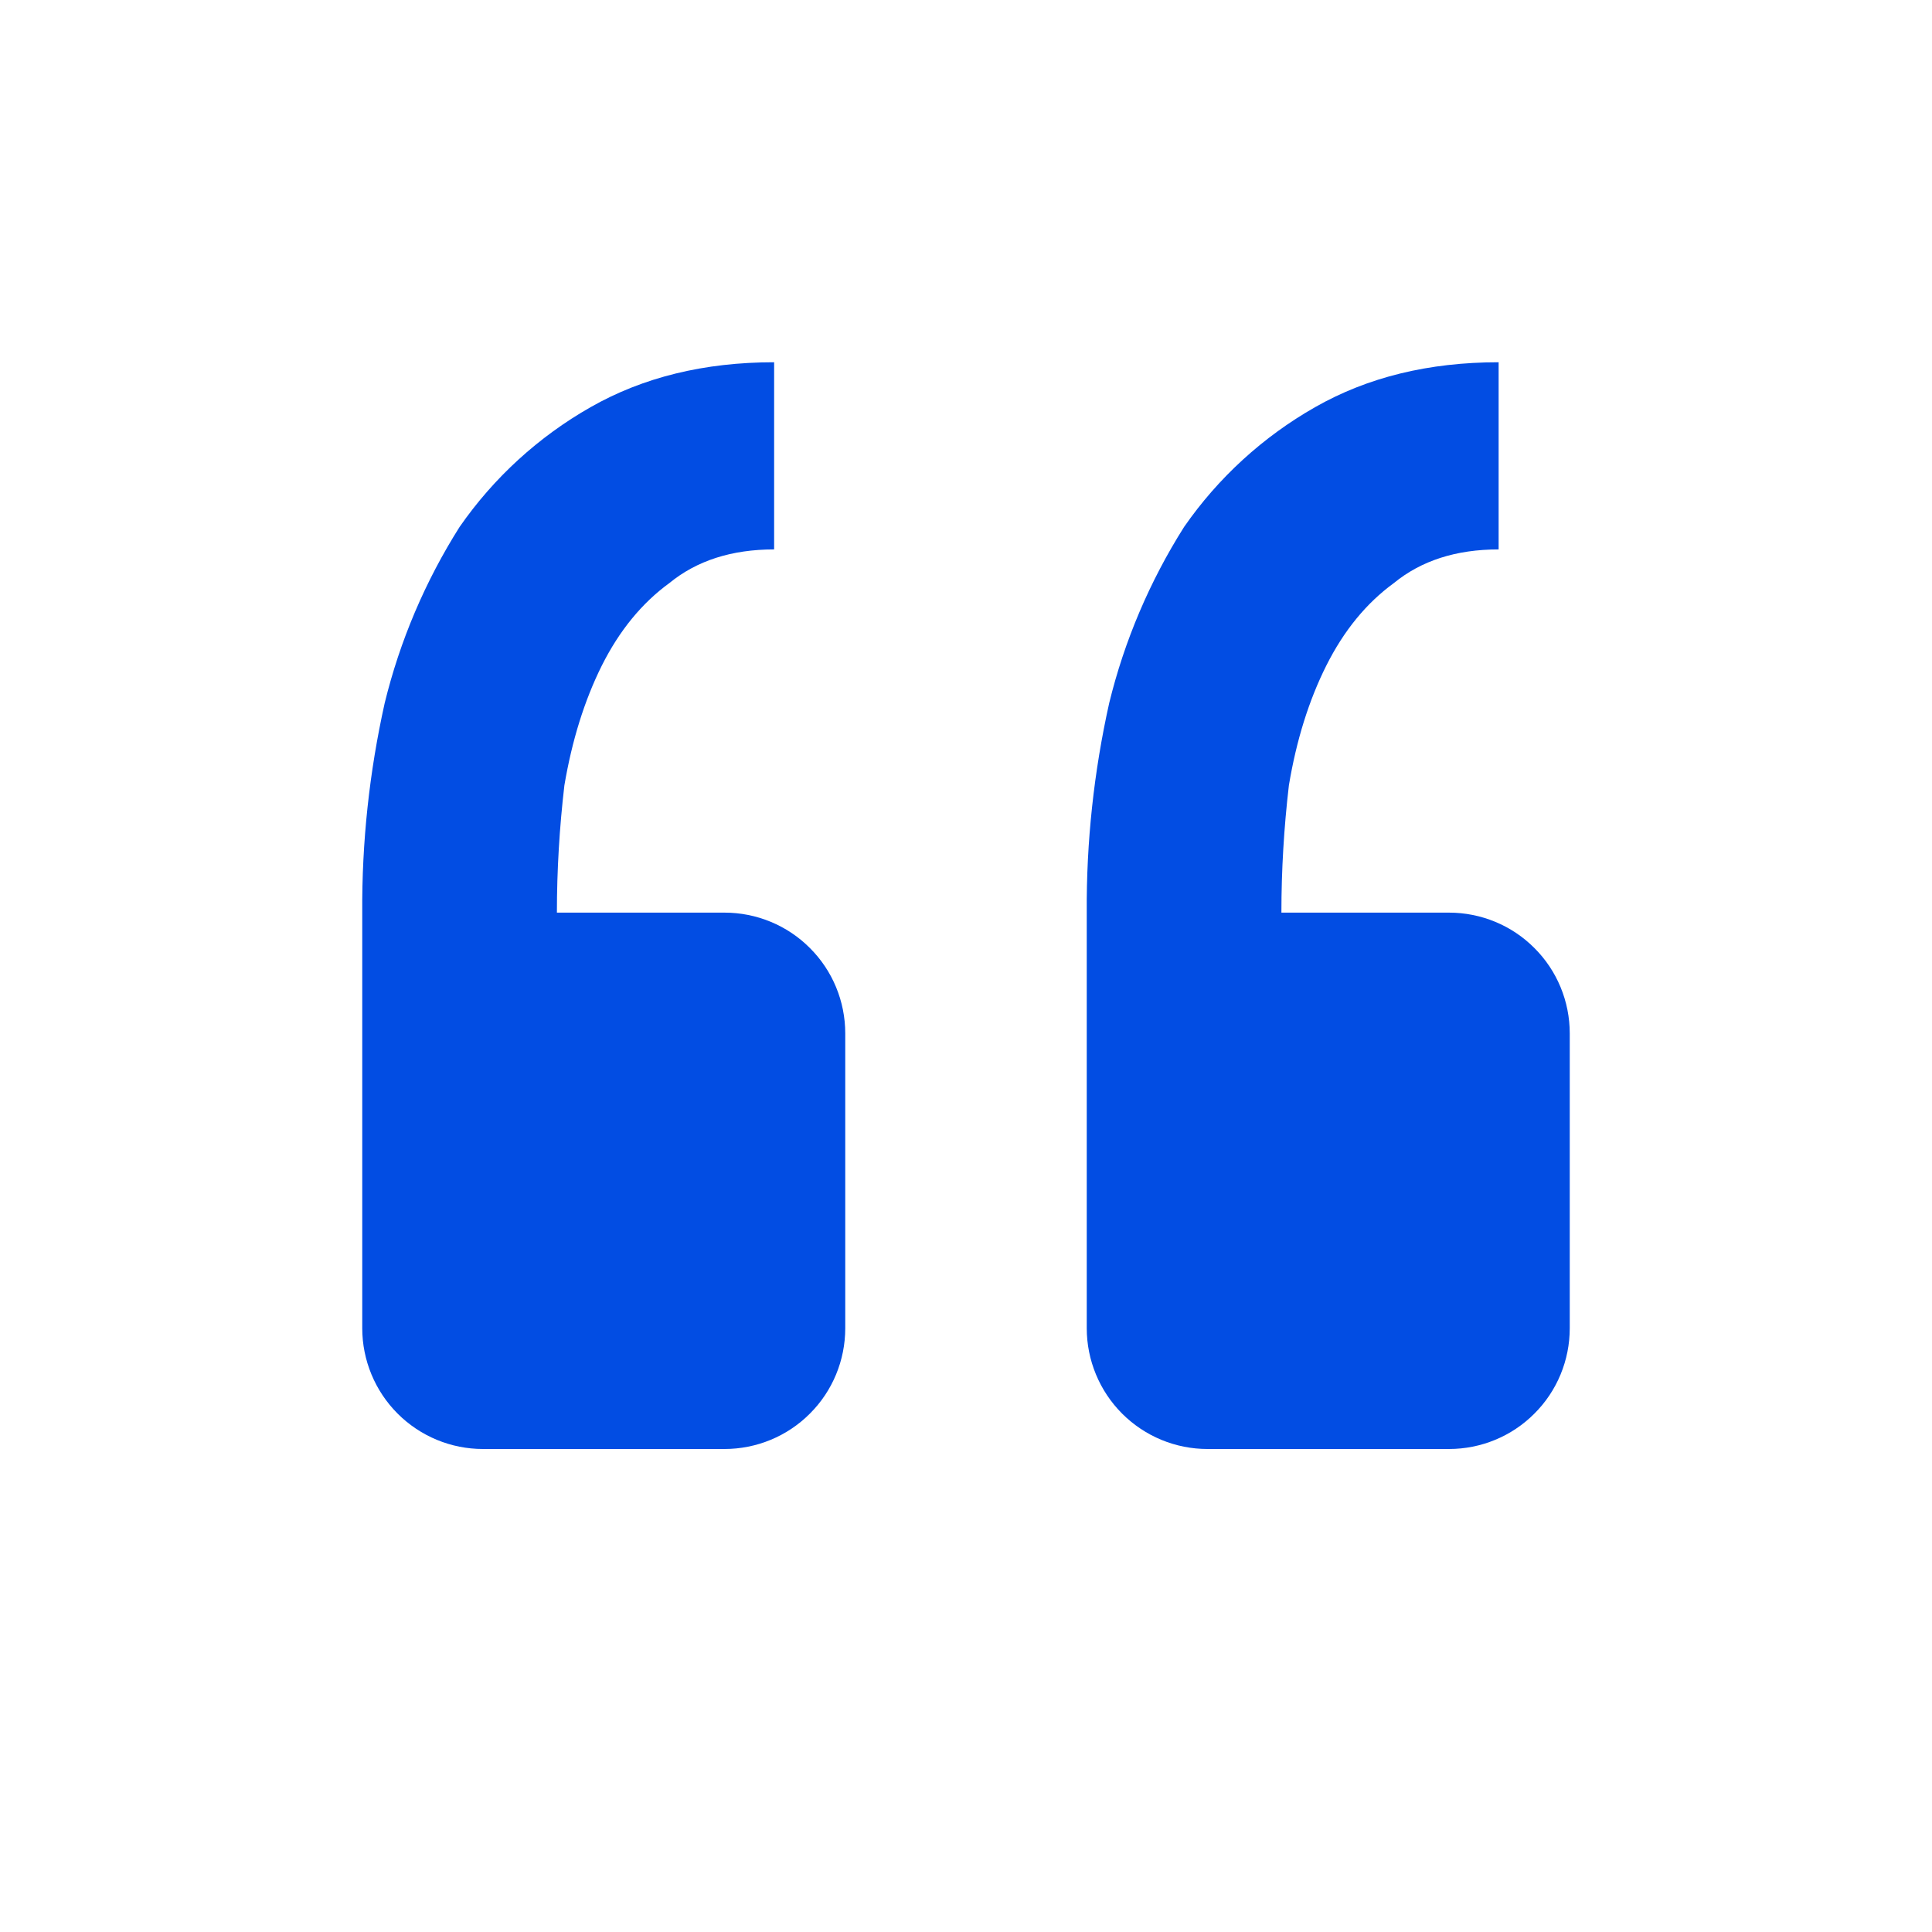
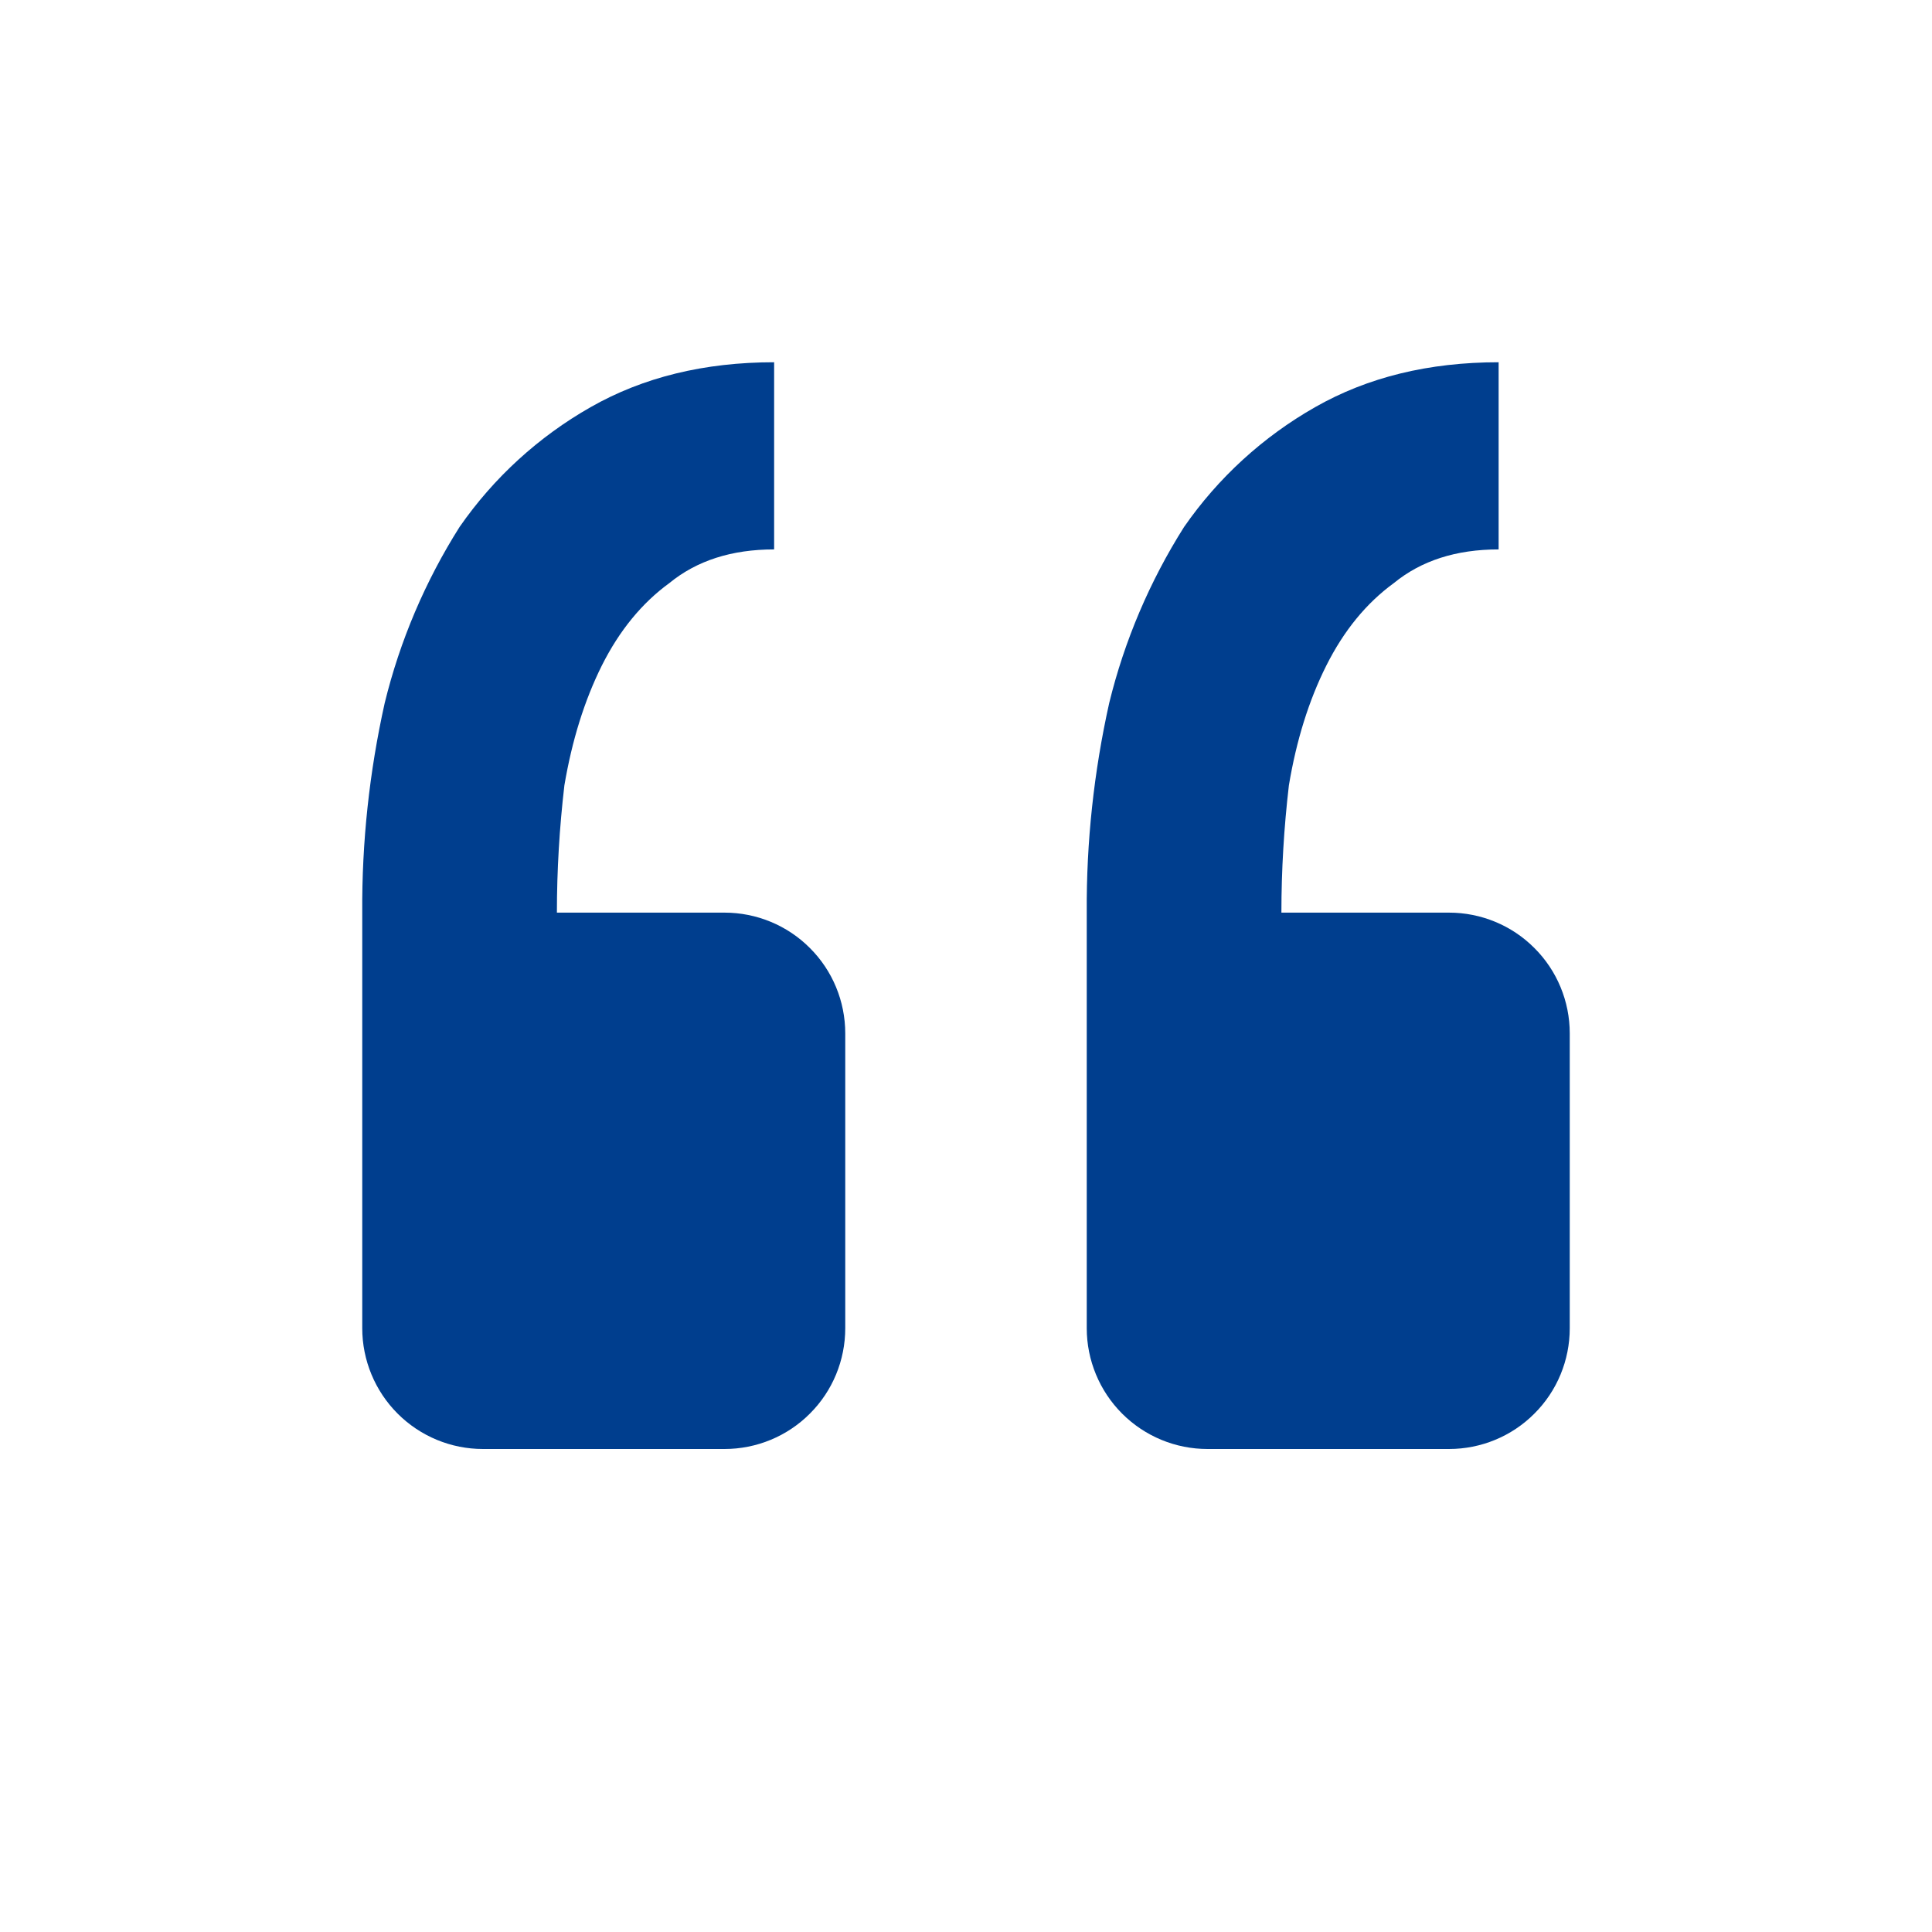
<svg xmlns="http://www.w3.org/2000/svg" width="16" height="16" viewBox="0 0 16 16" fill="none">
-   <path d="M12 12C12.265 12 12.52 11.895 12.707 11.707C12.895 11.52 13 11.265 13 11V8.558C13 8.293 12.895 8.038 12.707 7.851C12.52 7.663 12.265 7.558 12 7.558H10.612C10.612 7.207 10.633 6.855 10.674 6.504C10.736 6.132 10.839 5.801 10.984 5.512C11.129 5.223 11.315 4.995 11.543 4.829C11.77 4.643 12.059 4.55 12.411 4.55V3C11.832 3 11.326 3.124 10.891 3.372C10.46 3.617 10.089 3.956 9.806 4.364C9.522 4.813 9.312 5.306 9.186 5.822C9.059 6.392 8.996 6.974 9 7.558V11C9 11.265 9.106 11.52 9.293 11.707C9.481 11.895 9.735 12 10 12H12ZM6 12C6.265 12 6.52 11.895 6.707 11.707C6.895 11.52 7 11.265 7 11V8.558C7 8.293 6.895 8.038 6.707 7.851C6.52 7.663 6.265 7.558 6 7.558H4.612C4.612 7.207 4.633 6.855 4.674 6.504C4.737 6.132 4.84 5.801 4.984 5.512C5.129 5.223 5.315 4.995 5.543 4.829C5.77 4.643 6.059 4.55 6.411 4.55V3C5.833 3 5.326 3.124 4.891 3.372C4.46 3.617 4.089 3.956 3.806 4.364C3.522 4.813 3.312 5.306 3.186 5.822C3.059 6.392 2.996 6.974 3 7.558V11C3 11.265 3.106 11.52 3.293 11.707C3.481 11.895 3.735 12 4 12H6Z" fill="#024DE3" />
+   <path d="M12 12C12.265 12 12.52 11.895 12.707 11.707C12.895 11.52 13 11.265 13 11V8.558C13 8.293 12.895 8.038 12.707 7.851C12.52 7.663 12.265 7.558 12 7.558H10.612C10.612 7.207 10.633 6.855 10.674 6.504C10.736 6.132 10.839 5.801 10.984 5.512C11.129 5.223 11.315 4.995 11.543 4.829C11.77 4.643 12.059 4.55 12.411 4.55V3C11.832 3 11.326 3.124 10.891 3.372C10.46 3.617 10.089 3.956 9.806 4.364C9.522 4.813 9.312 5.306 9.186 5.822C9.059 6.392 8.996 6.974 9 7.558V11C9 11.265 9.106 11.52 9.293 11.707C9.481 11.895 9.735 12 10 12H12ZM6 12C6.265 12 6.52 11.895 6.707 11.707C6.895 11.52 7 11.265 7 11V8.558C7 8.293 6.895 8.038 6.707 7.851C6.52 7.663 6.265 7.558 6 7.558H4.612C4.612 7.207 4.633 6.855 4.674 6.504C4.737 6.132 4.84 5.801 4.984 5.512C5.129 5.223 5.315 4.995 5.543 4.829C5.77 4.643 6.059 4.55 6.411 4.55V3C5.833 3 5.326 3.124 4.891 3.372C4.46 3.617 4.089 3.956 3.806 4.364C3.522 4.813 3.312 5.306 3.186 5.822C3.059 6.392 2.996 6.974 3 7.558V11C3 11.265 3.106 11.52 3.293 11.707C3.481 11.895 3.735 12 4 12H6Z" fill="#003E8E" />
</svg>
